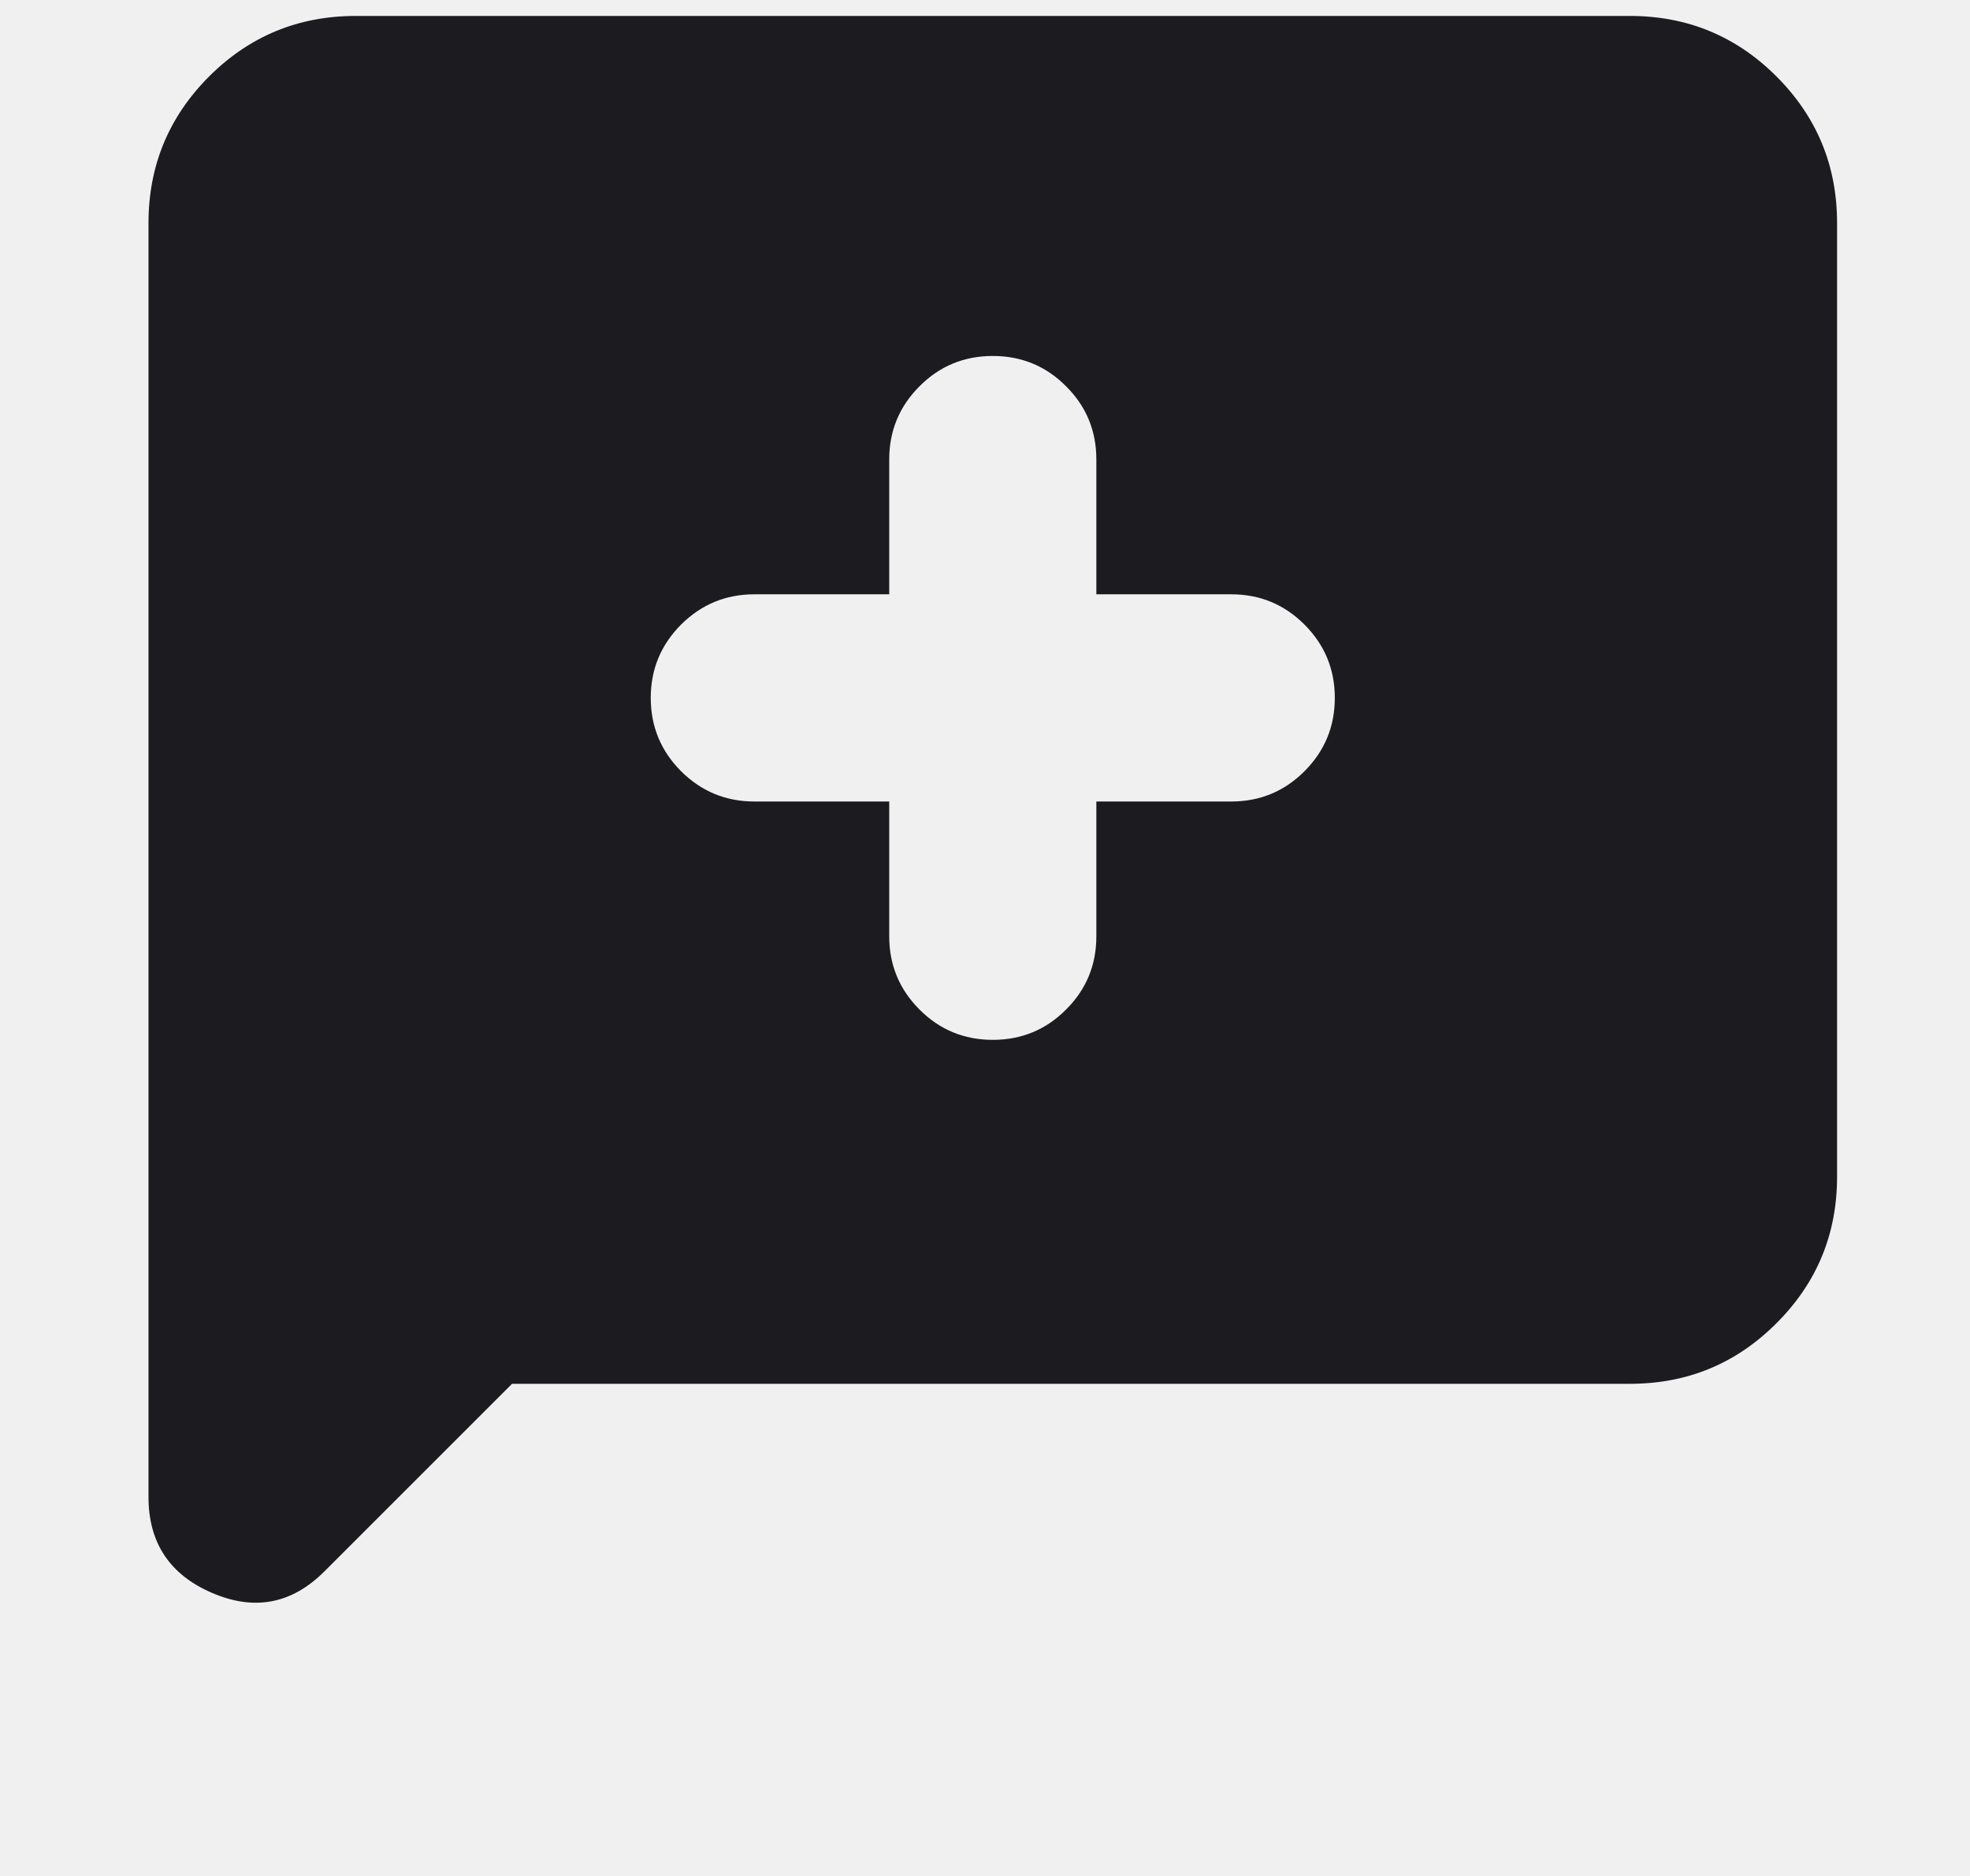
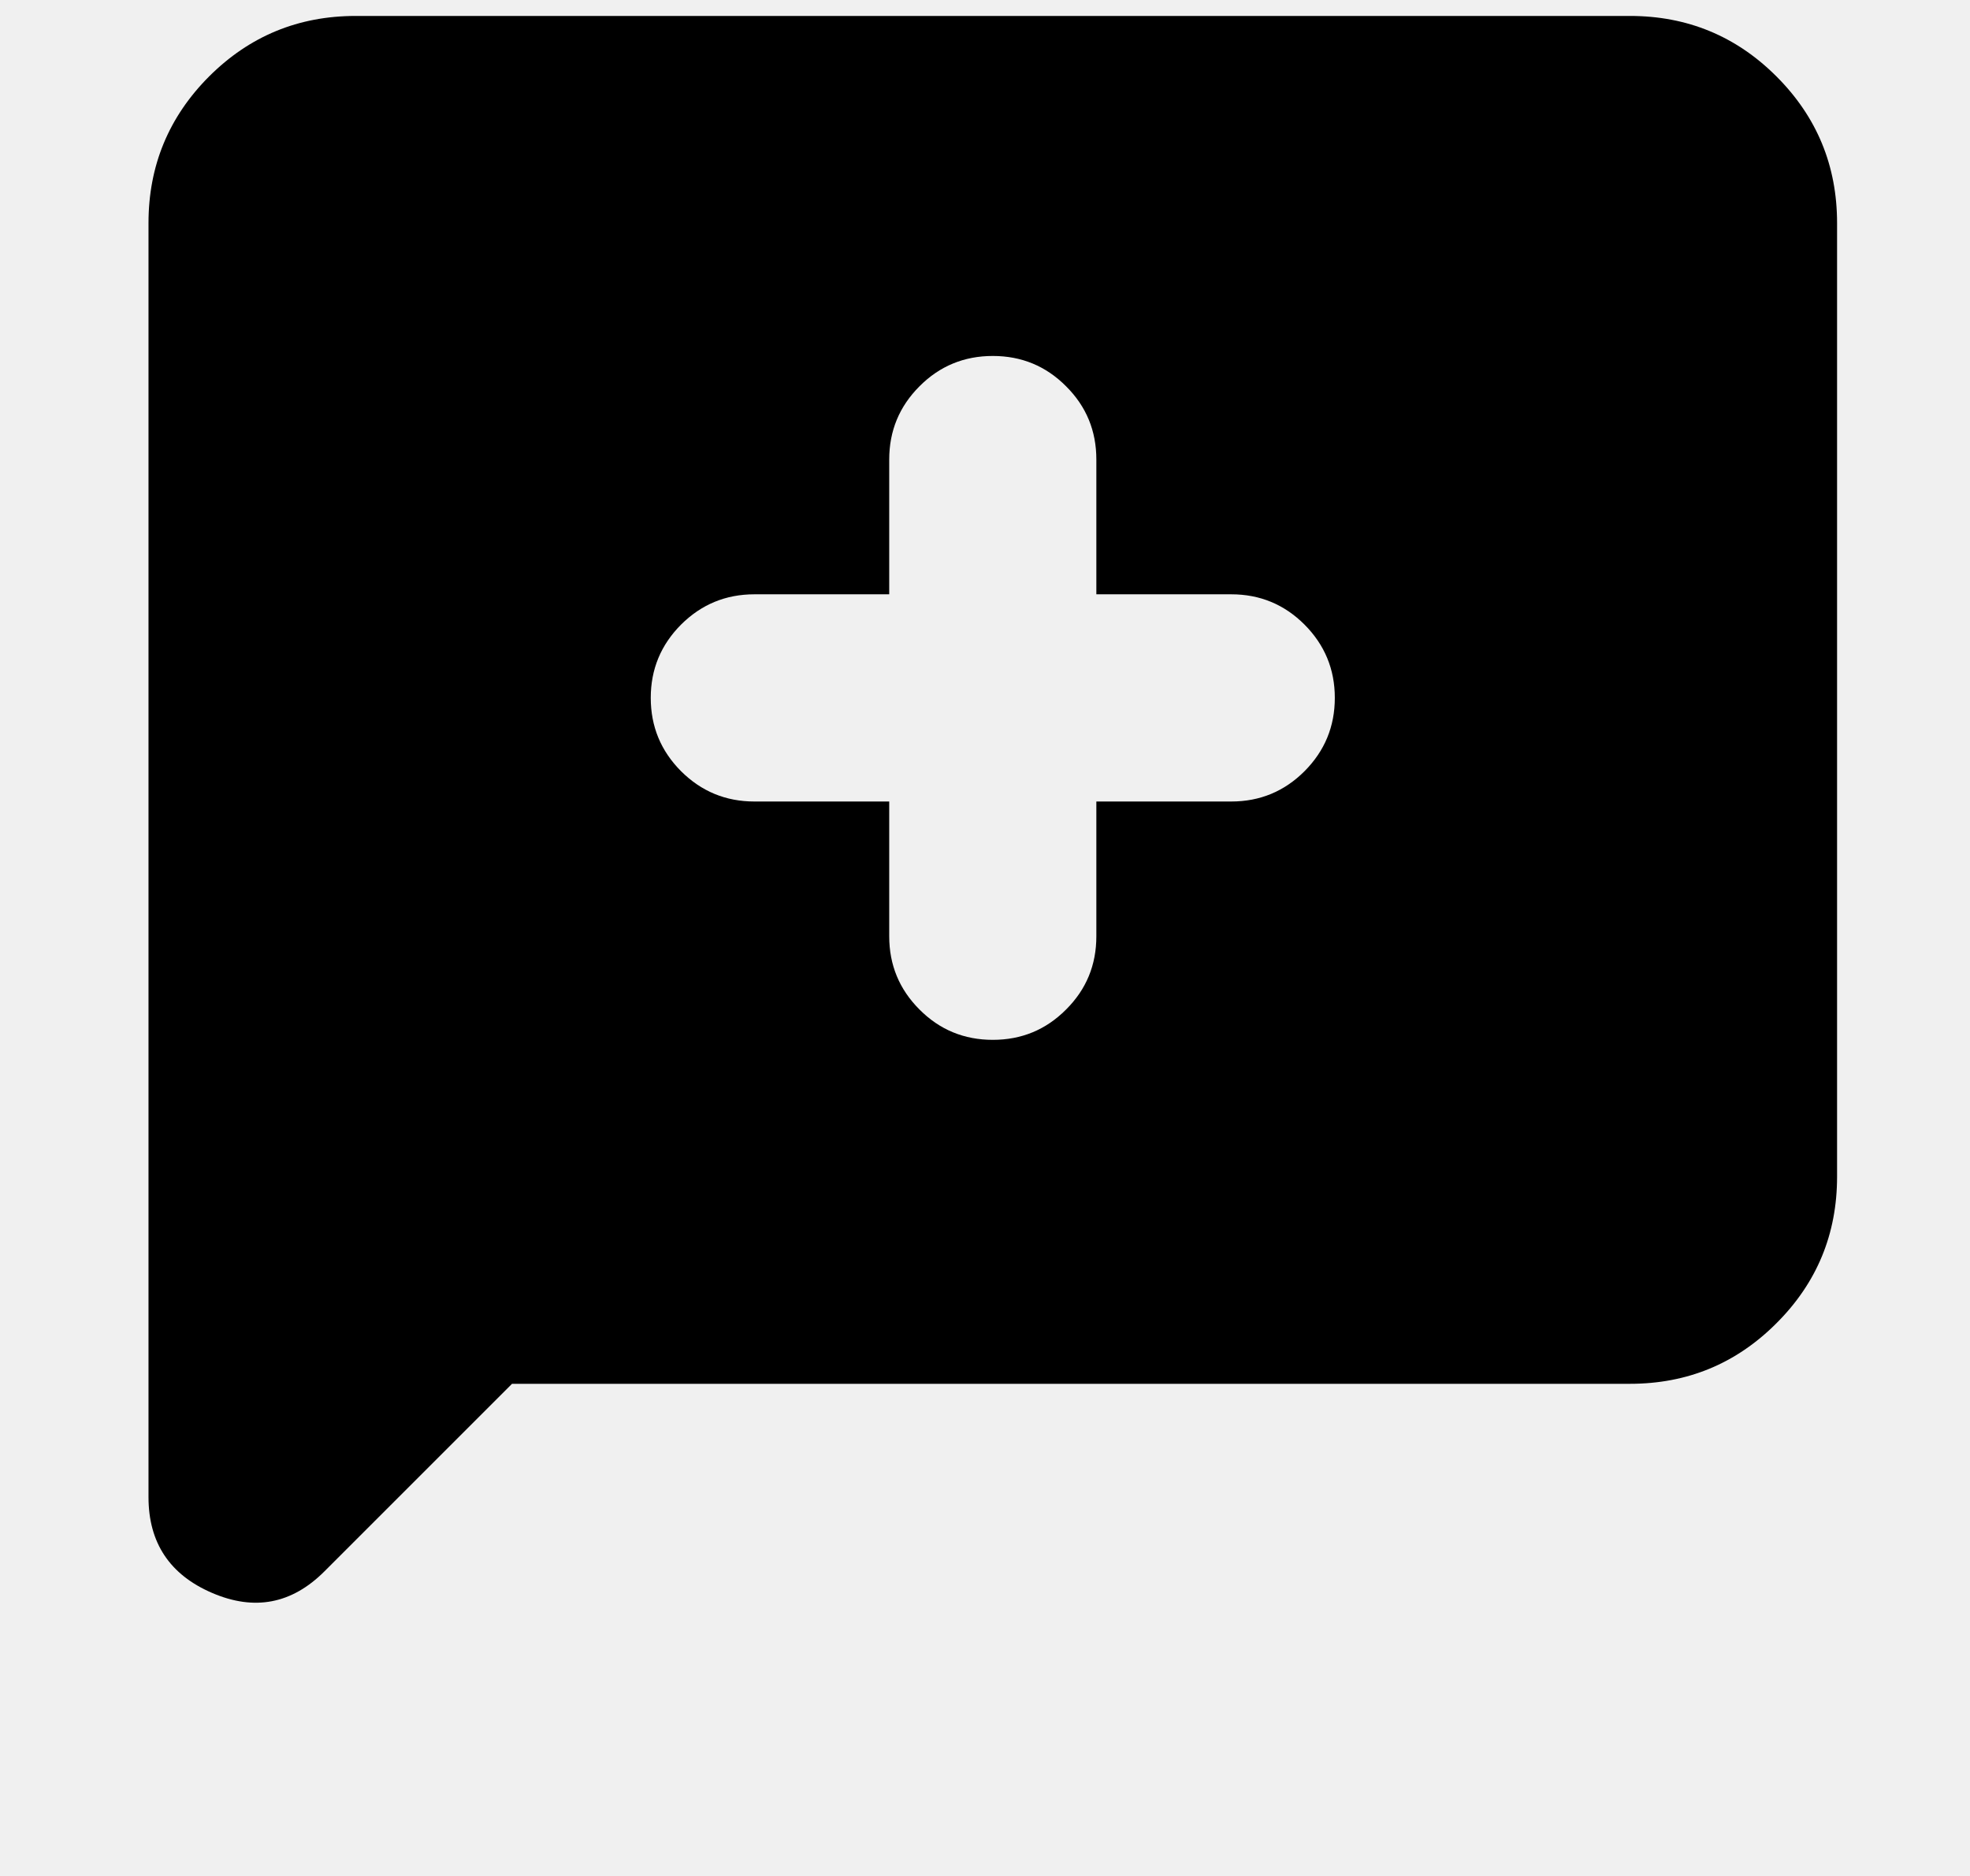
<svg xmlns="http://www.w3.org/2000/svg" width="21" height="20" viewBox="0 0 21 20" fill="none">
  <g clip-path="url(#clip0_234_200)">
    <mask id="mask0_234_200" style="mask-type:alpha" maskUnits="userSpaceOnUse" x="0" y="0" width="24" height="24">
-       <rect x="0.583" width="23.083" height="23.083" fill="#D9D9D9" />
+       <rect x="0.583" width="23.083" height="23.083" fill="currentColor" />
    </mask>
    <g mask="url(#mask0_234_200)">
-       <path d="M5.458 14.753L3.458 16.753C3.111 17.1 2.712 17.177 2.26 16.982C1.809 16.788 1.583 16.447 1.583 15.961V2.378C1.583 1.767 1.799 1.246 2.229 0.815C2.66 0.385 3.18 0.17 3.792 0.17H17.375C17.986 0.17 18.507 0.385 18.937 0.815C19.368 1.246 19.583 1.767 19.583 2.378V12.545C19.583 13.156 19.368 13.677 18.937 14.107C18.507 14.538 17.986 14.753 17.375 14.753H5.458ZM9.479 8.545V9.982C9.479 10.288 9.587 10.548 9.802 10.763C10.017 10.979 10.278 11.086 10.583 11.086C10.889 11.086 11.149 10.979 11.364 10.763C11.58 10.548 11.687 10.288 11.687 9.982V8.545H13.125C13.431 8.545 13.691 8.437 13.906 8.222C14.121 8.006 14.229 7.746 14.229 7.44C14.229 7.135 14.121 6.875 13.906 6.659C13.691 6.444 13.431 6.336 13.125 6.336H11.687V4.899C11.687 4.593 11.58 4.333 11.364 4.118C11.149 3.902 10.889 3.795 10.583 3.795C10.278 3.795 10.017 3.902 9.802 4.118C9.587 4.333 9.479 4.593 9.479 4.899V6.336H8.042C7.736 6.336 7.476 6.444 7.26 6.659C7.045 6.875 6.937 7.135 6.937 7.44C6.937 7.746 7.045 8.006 7.26 8.222C7.476 8.437 7.736 8.545 8.042 8.545H9.479Z" fill="#1C1B1F" />
+       <path d="M5.458 14.753L3.458 16.753C3.111 17.1 2.712 17.177 2.26 16.982C1.809 16.788 1.583 16.447 1.583 15.961V2.378C1.583 1.767 1.799 1.246 2.229 0.815C2.66 0.385 3.18 0.17 3.792 0.17H17.375C17.986 0.17 18.507 0.385 18.937 0.815C19.368 1.246 19.583 1.767 19.583 2.378V12.545C19.583 13.156 19.368 13.677 18.937 14.107C18.507 14.538 17.986 14.753 17.375 14.753H5.458ZM9.479 8.545V9.982C9.479 10.288 9.587 10.548 9.802 10.763C10.017 10.979 10.278 11.086 10.583 11.086C10.889 11.086 11.149 10.979 11.364 10.763C11.58 10.548 11.687 10.288 11.687 9.982V8.545H13.125C13.431 8.545 13.691 8.437 13.906 8.222C14.121 8.006 14.229 7.746 14.229 7.44C14.229 7.135 14.121 6.875 13.906 6.659C13.691 6.444 13.431 6.336 13.125 6.336H11.687V4.899C11.687 4.593 11.58 4.333 11.364 4.118C11.149 3.902 10.889 3.795 10.583 3.795C10.278 3.795 10.017 3.902 9.802 4.118C9.587 4.333 9.479 4.593 9.479 4.899V6.336H8.042C7.736 6.336 7.476 6.444 7.26 6.659C7.045 6.875 6.937 7.135 6.937 7.44C6.937 7.746 7.045 8.006 7.26 8.222C7.476 8.437 7.736 8.545 8.042 8.545H9.479Z" fill="currentColor" />
    </g>
  </g>
  <defs>
    <clipPath id="clip0_234_200">
      <rect width="20" height="20" fill="white" transform="translate(0.583252)" />
    </clipPath>
  </defs>
</svg>
